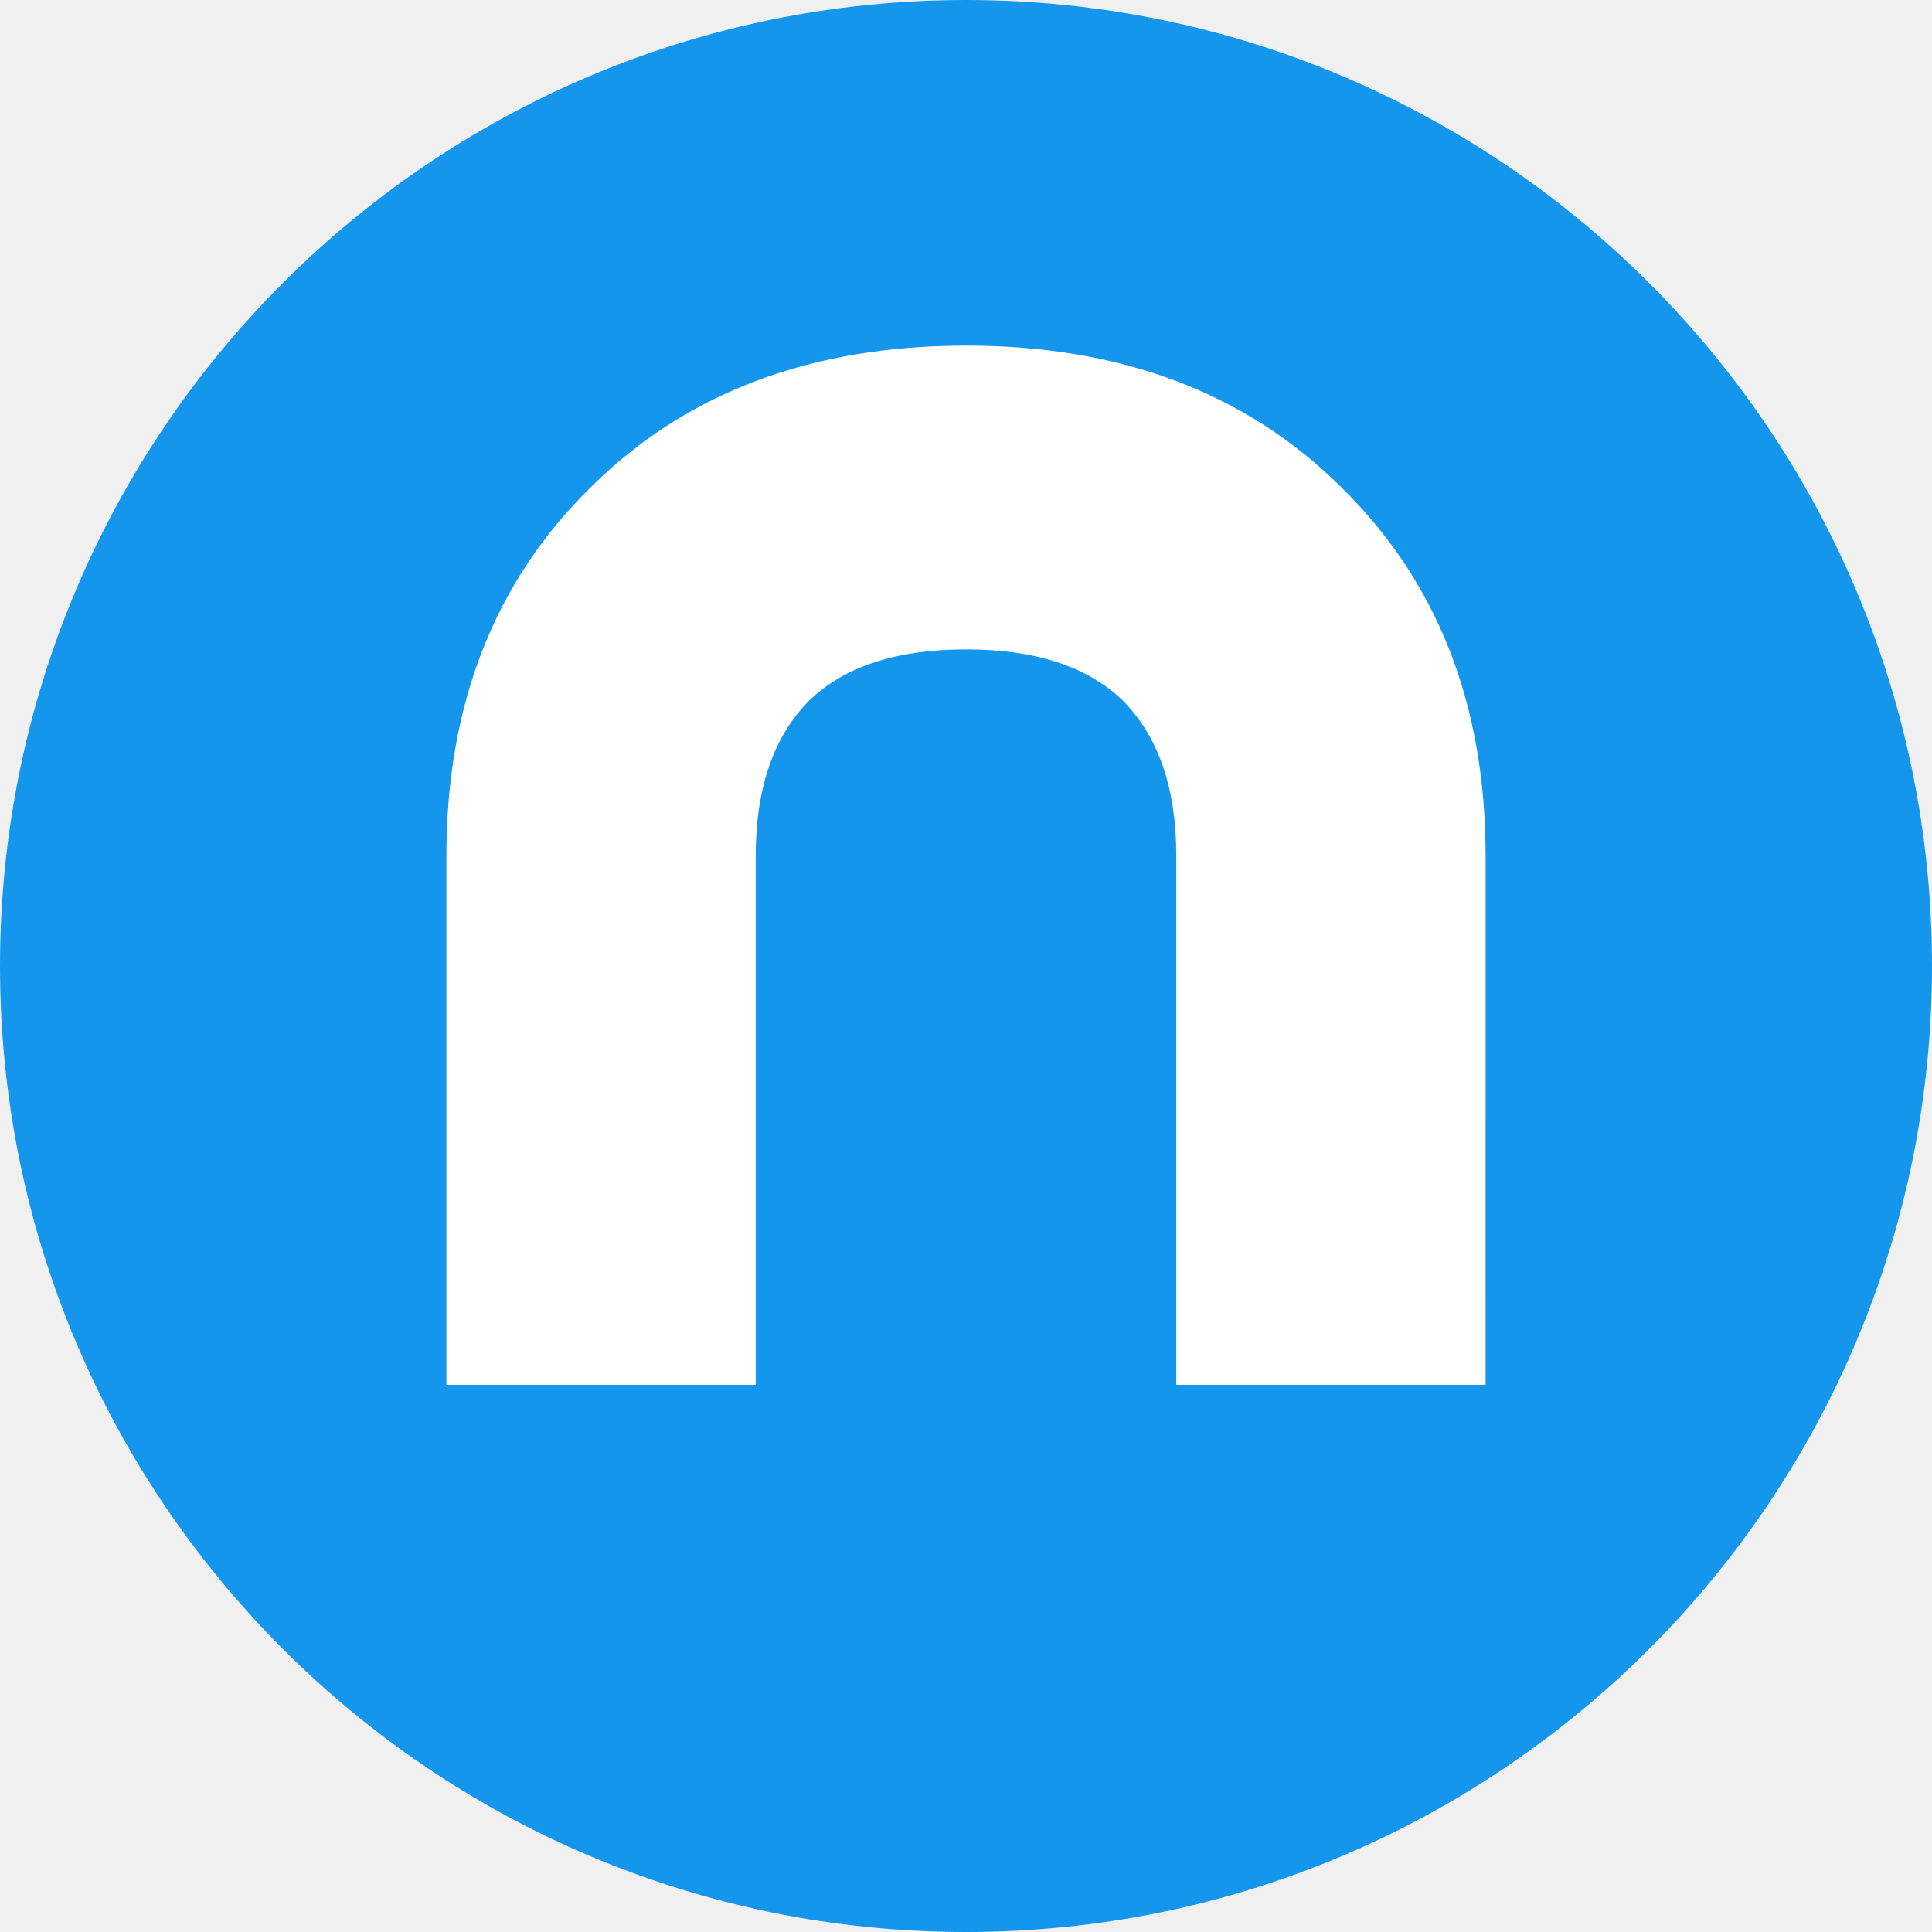
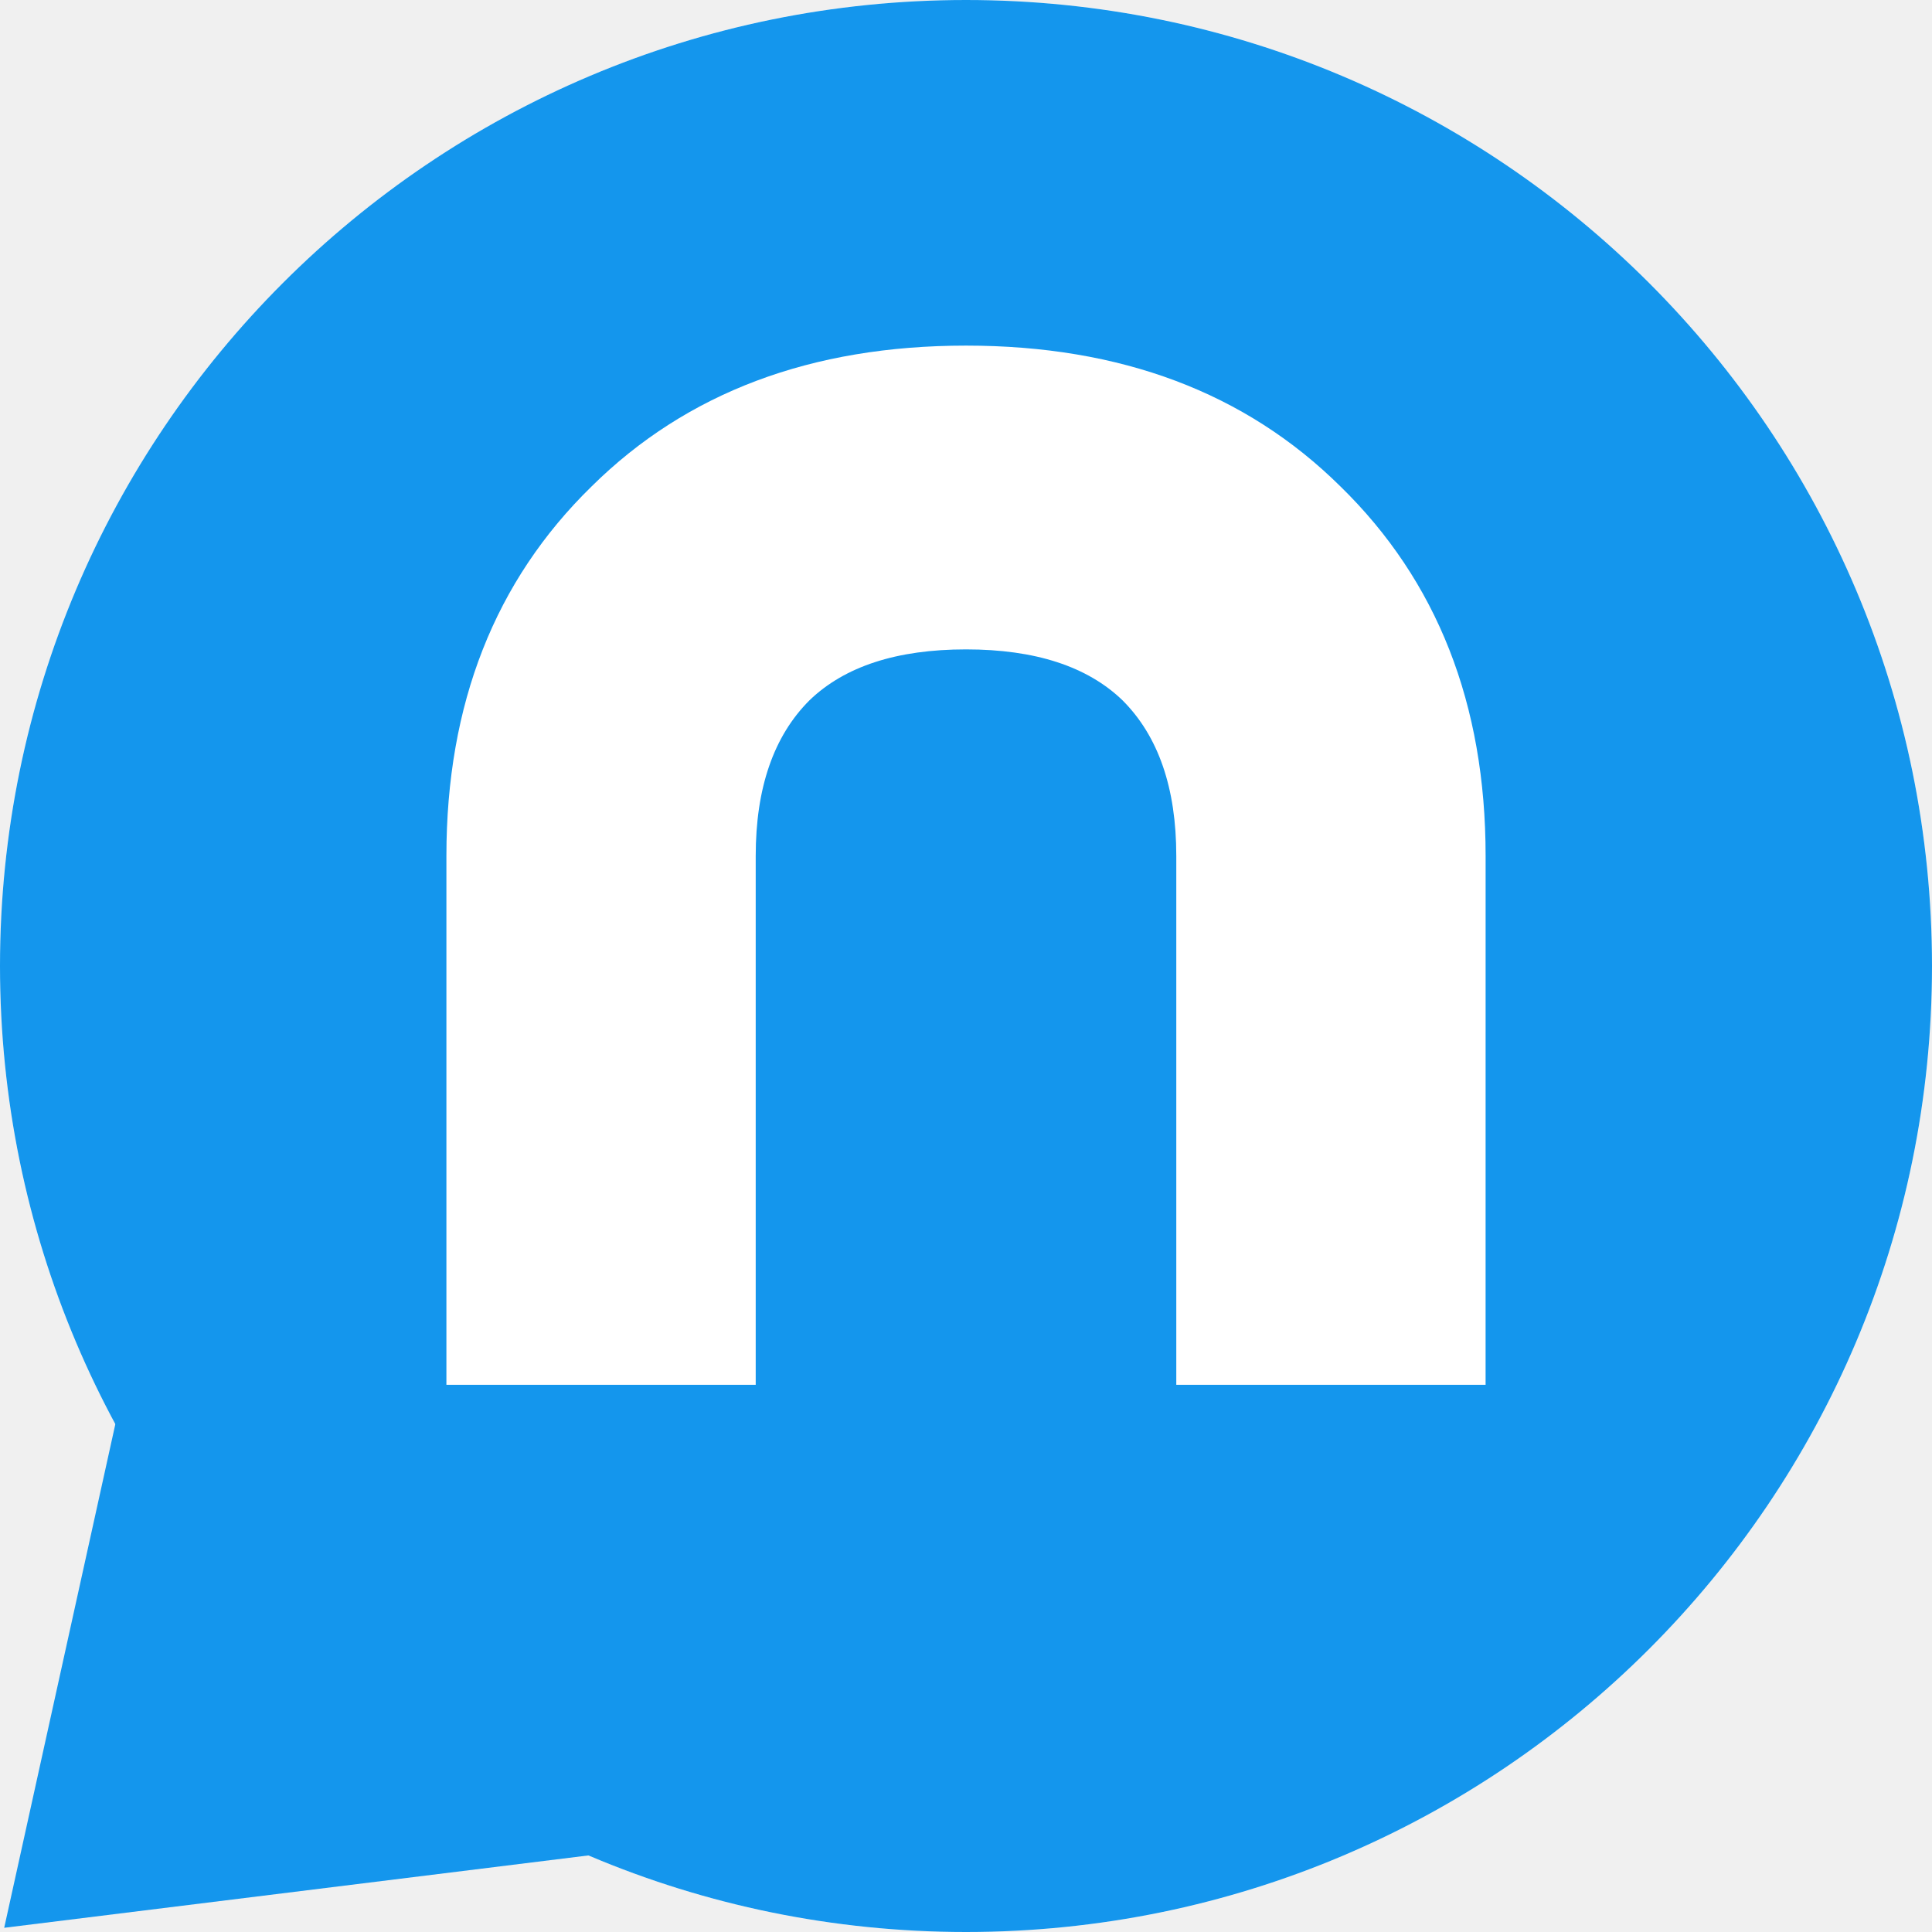
<svg xmlns="http://www.w3.org/2000/svg" width="115" height="115" id="svg2" version="1.1">
  <defs id="defs4">
    <clipPath clipPathUnits="userSpaceOnUse" id="clipPath3120">
      <path id="path3122" style="font-style:normal;font-variant:normal;font-weight:normal;font-stretch:normal;font-size:218.141px;line-height:125%;font-family:'Fredoka One';-inkscape-font-specification:'Fredoka One';letter-spacing:0px;word-spacing:0px;fill:#000000;fill-opacity:1;stroke:none" d="m 920.323,353.506 c 14.543,1.2e-4 26.613,5.599 36.211,16.797 9.744,11.053 14.615,24.577 14.616,40.574 v 38.393 c -1e-4,3.345 -0.145,5.89 -0.436,7.635 -0.145,1.6 -0.727,3.418 -1.745,5.454 -2.036,3.927 -7.708,5.89 -17.015,5.89 -10.325,0 -16.288,-2.69 -17.888,-8.071 -0.873,-2.472 -1.309,-6.181 -1.309,-11.125 v -38.393 c -9e-5,-5.962 -1.745,-10.616 -5.235,-13.961 -3.345,-3.345 -7.926,-5.017 -13.743,-5.017 -5.672,7e-5 -10.325,1.745 -13.961,5.235 -3.49,3.49 -5.235,8.071 -5.235,13.743 v 38.611 c -4e-5,3.345 -0.145,5.89 -0.436,7.635 -0.145,1.6 -0.8,3.418 -1.963,5.454 -1.891,3.927 -7.49,5.89 -16.797,5.89 -9.162,0 -14.761,-1.963 -16.797,-5.89 -1.018,-2.181 -1.672,-4.072 -1.963,-5.672 -0.145,-1.745 -0.218,-4.29 -0.218,-7.635 v -77.222 c -1e-5,-3.199 0.073,-5.599 0.218,-7.199 0.291,-1.745 1.018,-3.636 2.181,-5.672 2.036,-3.636 7.635,-5.453 16.797,-5.454 22.694,15.386 23.04,0.233 44.719,0" />
    </clipPath>
    <clipPath clipPathUnits="userSpaceOnUse" id="clipPath3120-3">
      <path id="path3122-6" style="font-style:normal;font-variant:normal;font-weight:normal;font-stretch:normal;font-size:218.141px;line-height:125%;font-family:'Fredoka One';-inkscape-font-specification:'Fredoka One';letter-spacing:0px;word-spacing:0px;fill:#000000;fill-opacity:1;stroke:none" d="m 920.323,353.506 c 14.543,1.2e-4 26.613,5.599 36.211,16.797 9.744,11.053 14.615,24.577 14.616,40.574 v 38.393 c -1e-4,3.345 -0.145,5.89 -0.436,7.635 -0.145,1.6 -0.727,3.418 -1.745,5.454 -2.036,3.927 -7.708,5.89 -17.015,5.89 -10.325,0 -16.288,-2.69 -17.888,-8.071 -0.873,-2.472 -1.309,-6.181 -1.309,-11.125 v -38.393 c -9e-5,-5.962 -1.745,-10.616 -5.235,-13.961 -3.345,-3.345 -7.926,-5.017 -13.743,-5.017 -5.672,7e-5 -10.325,1.745 -13.961,5.235 -3.49,3.49 -5.235,8.071 -5.235,13.743 v 38.611 c -4e-5,3.345 -0.145,5.89 -0.436,7.635 -0.145,1.6 -0.8,3.418 -1.963,5.454 -1.891,3.927 -7.49,5.89 -16.797,5.89 -9.162,0 -14.761,-1.963 -16.797,-5.89 -1.018,-2.181 -1.672,-4.072 -1.963,-5.672 -0.145,-1.745 -0.218,-4.29 -0.218,-7.635 v -77.222 c -1e-5,-3.199 0.073,-5.599 0.218,-7.199 0.291,-1.745 1.018,-3.636 2.181,-5.672 2.036,-3.636 7.635,-5.453 16.797,-5.454 22.694,15.386 23.04,0.233 44.719,0" />
    </clipPath>
    <clipPath clipPathUnits="userSpaceOnUse" id="clipPath3150">
      <path id="path3152" style="font-style:normal;font-variant:normal;font-weight:normal;font-stretch:normal;font-size:218.141px;line-height:125%;font-family:'Fredoka One';-inkscape-font-specification:'Fredoka One';letter-spacing:0px;word-spacing:0px;fill:#000000;fill-opacity:1;stroke:none" d="m 948.329,222.561 c 14.543,1.2e-4 26.613,5.599 36.212,16.797 9.743,11.053 14.615,24.577 14.616,40.574 v 38.393 c -2e-4,3.345 -0.146,5.89 -0.436,7.635 -0.146,1.6 -0.727,3.418 -1.745,5.454 -2.036,3.927 -7.708,5.89 -17.015,5.89 -10.325,0 -16.288,-2.69 -17.888,-8.071 -0.873,-2.472 -1.309,-6.181 -1.309,-11.125 v -38.393 c -10e-5,-5.962 -1.745,-10.616 -5.235,-13.961 -3.345,-3.345 -7.926,-5.017 -13.743,-5.017 -5.672,7e-5 -10.325,1.745 -13.961,5.235 -3.49,3.49 -5.236,8.071 -5.235,13.743 v 38.611 c -1e-4,3.345 -0.145,5.89 -0.436,7.635 -0.145,1.6 -0.8,3.418 -1.963,5.454 -1.891,3.927 -7.489,5.89 -16.797,5.89 -9.162,0 -14.761,-1.963 -16.797,-5.89 -1.018,-2.181 -1.673,-4.072 -1.963,-5.672 -0.145,-1.745 -0.218,-4.29 -0.218,-7.635 V 240.885 c 0,-3.199 0.073,-5.599 0.218,-7.199 0.291,-1.745 1.018,-3.636 2.181,-5.672 2.036,-3.636 7.635,-5.453 16.797,-5.454 22.694,15.386 23.04,0.233 44.719,0" />
    </clipPath>
    <clipPath clipPathUnits="userSpaceOnUse" id="clipPath3150-6">
      <path id="path3152-2" style="font-style:normal;font-variant:normal;font-weight:normal;font-stretch:normal;font-size:218.141px;line-height:125%;font-family:'Fredoka One';-inkscape-font-specification:'Fredoka One';letter-spacing:0px;word-spacing:0px;fill:#000000;fill-opacity:1;stroke:none" d="m 948.329,222.561 c 14.543,1.2e-4 26.613,5.599 36.212,16.797 9.743,11.053 14.615,24.577 14.616,40.574 v 38.393 c -2e-4,3.345 -0.146,5.89 -0.436,7.635 -0.146,1.6 -0.727,3.418 -1.745,5.454 -2.036,3.927 -7.708,5.89 -17.015,5.89 -10.325,0 -16.288,-2.69 -17.888,-8.071 -0.873,-2.472 -1.309,-6.181 -1.309,-11.125 v -38.393 c -10e-5,-5.962 -1.745,-10.616 -5.235,-13.961 -3.345,-3.345 -7.926,-5.017 -13.743,-5.017 -5.672,7e-5 -10.325,1.745 -13.961,5.235 -3.49,3.49 -5.236,8.071 -5.235,13.743 v 38.611 c -1e-4,3.345 -0.145,5.89 -0.436,7.635 -0.145,1.6 -0.8,3.418 -1.963,5.454 -1.891,3.927 -7.489,5.89 -16.797,5.89 -9.162,0 -14.761,-1.963 -16.797,-5.89 -1.018,-2.181 -1.673,-4.072 -1.963,-5.672 -0.145,-1.745 -0.218,-4.29 -0.218,-7.635 V 240.885 c 0,-3.199 0.073,-5.599 0.218,-7.199 0.291,-1.745 1.018,-3.636 2.181,-5.672 2.036,-3.636 7.635,-5.453 16.797,-5.454 22.694,15.386 23.04,0.233 44.719,0" />
    </clipPath>
    <clipPath clipPathUnits="userSpaceOnUse" id="clipPath3847-6">
      <rect style="fill:#ffffff;fill-opacity:1;stroke:none" id="rect3849-3" width="135.684" height="31.608" x="41.63" y="1728.471" />
    </clipPath>
    <clipPath clipPathUnits="userSpaceOnUse" id="clipPath3959">
      <path style="fill:#003656;fill-opacity:0.583;stroke:#000000;stroke-width:1px;stroke-linecap:butt;stroke-linejoin:miter;stroke-opacity:1" d="m 1007.469,1192.538 -12.084,17.953 1.381,18.989 49.027,-2.762 c 0,0 22.097,-57.313 20.025,-58.004 -2.071,-0.691 -11.048,-6.56 -16.227,-6.215 -5.179,0.345 -34.871,12.775 -34.871,12.775 z" id="path3961" />
    </clipPath>
    <clipPath clipPathUnits="userSpaceOnUse" id="clipPath3959-9">
      <path style="fill:#003656;fill-opacity:0.583;stroke:#000000;stroke-width:1px;stroke-linecap:butt;stroke-linejoin:miter;stroke-opacity:1" d="m 994.594,1196.913 -2.959,9.391 c -3.659,6.102 -4.736,13.788 -2.431,23.552 l 56.589,-3.137 c 0,0 22.097,-57.313 20.025,-58.004 -2.071,-0.691 -11.048,-6.56 -16.227,-6.215 -5.179,0.345 -34.871,12.775 -34.871,12.775 z" id="path3961-8" />
    </clipPath>
    <clipPath clipPathUnits="userSpaceOnUse" id="clipPath3959-8">
      <path style="fill:#003656;fill-opacity:0.583;stroke:#000000;stroke-width:1px;stroke-linecap:butt;stroke-linejoin:miter;stroke-opacity:1" d="m 1007.469,1192.538 -12.084,17.953 1.381,18.989 49.027,-2.762 c 0,0 22.097,-57.313 20.025,-58.004 -2.071,-0.691 -11.048,-6.56 -16.227,-6.215 -5.179,0.345 -34.871,12.775 -34.871,12.775 z" id="path3961-1" />
    </clipPath>
    <clipPath clipPathUnits="userSpaceOnUse" id="clipPath877">
      <rect y="1728.471" x="48.19" height="31.608" width="35.169" id="rect879" style="fill:#ffffff;fill-opacity:1;stroke:none;stroke-width:0.509" />
    </clipPath>
    <clipPath clipPathUnits="userSpaceOnUse" id="clipPath877-9">
      <rect y="1728.471" x="48.19" height="31.608" width="35.169" id="rect879-1" style="fill:#ffffff;fill-opacity:1;stroke:none;stroke-width:0.509" />
    </clipPath>
    <clipPath clipPathUnits="userSpaceOnUse" id="clipPath3959-9-3">
      <path style="fill:#003656;fill-opacity:0.583;stroke:#000000;stroke-width:1px;stroke-linecap:butt;stroke-linejoin:miter;stroke-opacity:1" d="m 994.594,1196.913 -2.959,9.391 c -3.659,6.102 -4.736,13.788 -2.431,23.552 l 56.589,-3.137 c 0,0 22.097,-57.313 20.025,-58.004 -2.071,-0.691 -11.048,-6.56 -16.227,-6.215 -5.179,0.345 -34.871,12.775 -34.871,12.775 z" id="path3961-8-2" />
    </clipPath>
    <clipPath clipPathUnits="userSpaceOnUse" id="clipPath3959-9-0">
      <path style="fill:#003656;fill-opacity:0.583;stroke:#000000;stroke-width:1px;stroke-linecap:butt;stroke-linejoin:miter;stroke-opacity:1" d="m 994.594,1196.913 -2.959,9.391 c -3.659,6.102 -4.736,13.788 -2.431,23.552 l 56.589,-3.137 c 0,0 22.097,-57.313 20.025,-58.004 -2.071,-0.691 -11.048,-6.56 -16.227,-6.215 -5.179,0.345 -34.871,12.775 -34.871,12.775 z" id="path3961-8-7" />
    </clipPath>
  </defs>
  <g id="layer1" transform="translate(0,-1007.52)">
    <circle style="fill:#ffffff;fill-opacity:1;stroke-width:0.39" id="path841" cx="57.5" cy="1065.02" r="57.5" />
    <g id="g995" />
    <g transform="translate(0,-5.3320312e-5)" id="layer1-2">
      <circle r="57.5" cy="1065.02" cx="57.5" id="path841-3" style="fill:#1496ed;fill-opacity:1;stroke-width:0.39" />
      <g id="g995-2" />
      <g transform="matrix(0.549237,0,0,0.549237,25.91887,474.0714)" id="g846-6">
        <path id="path1024-1-7-8" style="font-style:normal;font-variant:normal;font-weight:bold;font-stretch:normal;font-size:medium;line-height:125%;font-family:'Magettas DEMO';-inkscape-font-specification:'Magettas DEMO Bold';letter-spacing:0px;word-spacing:0px;fill:#ffffff;fill-opacity:1;stroke:none;stroke-width:2.377;stroke-miterlimit:4;stroke-dasharray:none;stroke-opacity:1" d="M 113.811,1121.331 H 80.29 v -57.315 q 0,-11.041 -5.825,-16.863 -5.723,-5.521 -16.965,-5.521 -11.242,0 -16.965,5.521 -5.825,5.822 -5.825,16.863 v 57.315 H 1.189 v -57.315 q 0,-24.693 15.739,-40.05 15.432,-15.257 40.573,-15.257 25.141,0 40.573,15.257 15.739,15.358 15.739,40.05 z" />
      </g>
    </g>
+     <path style="fill:#1496ed;fill-opacity:1;stroke:none;stroke-width:0.916px;stroke-linecap:butt;stroke-linejoin:miter;stroke-opacity:1" d="M 7.918,1087.52 0.25,1122.27 52,1115.859 Z" id="path844" />
  </g>
</svg>
